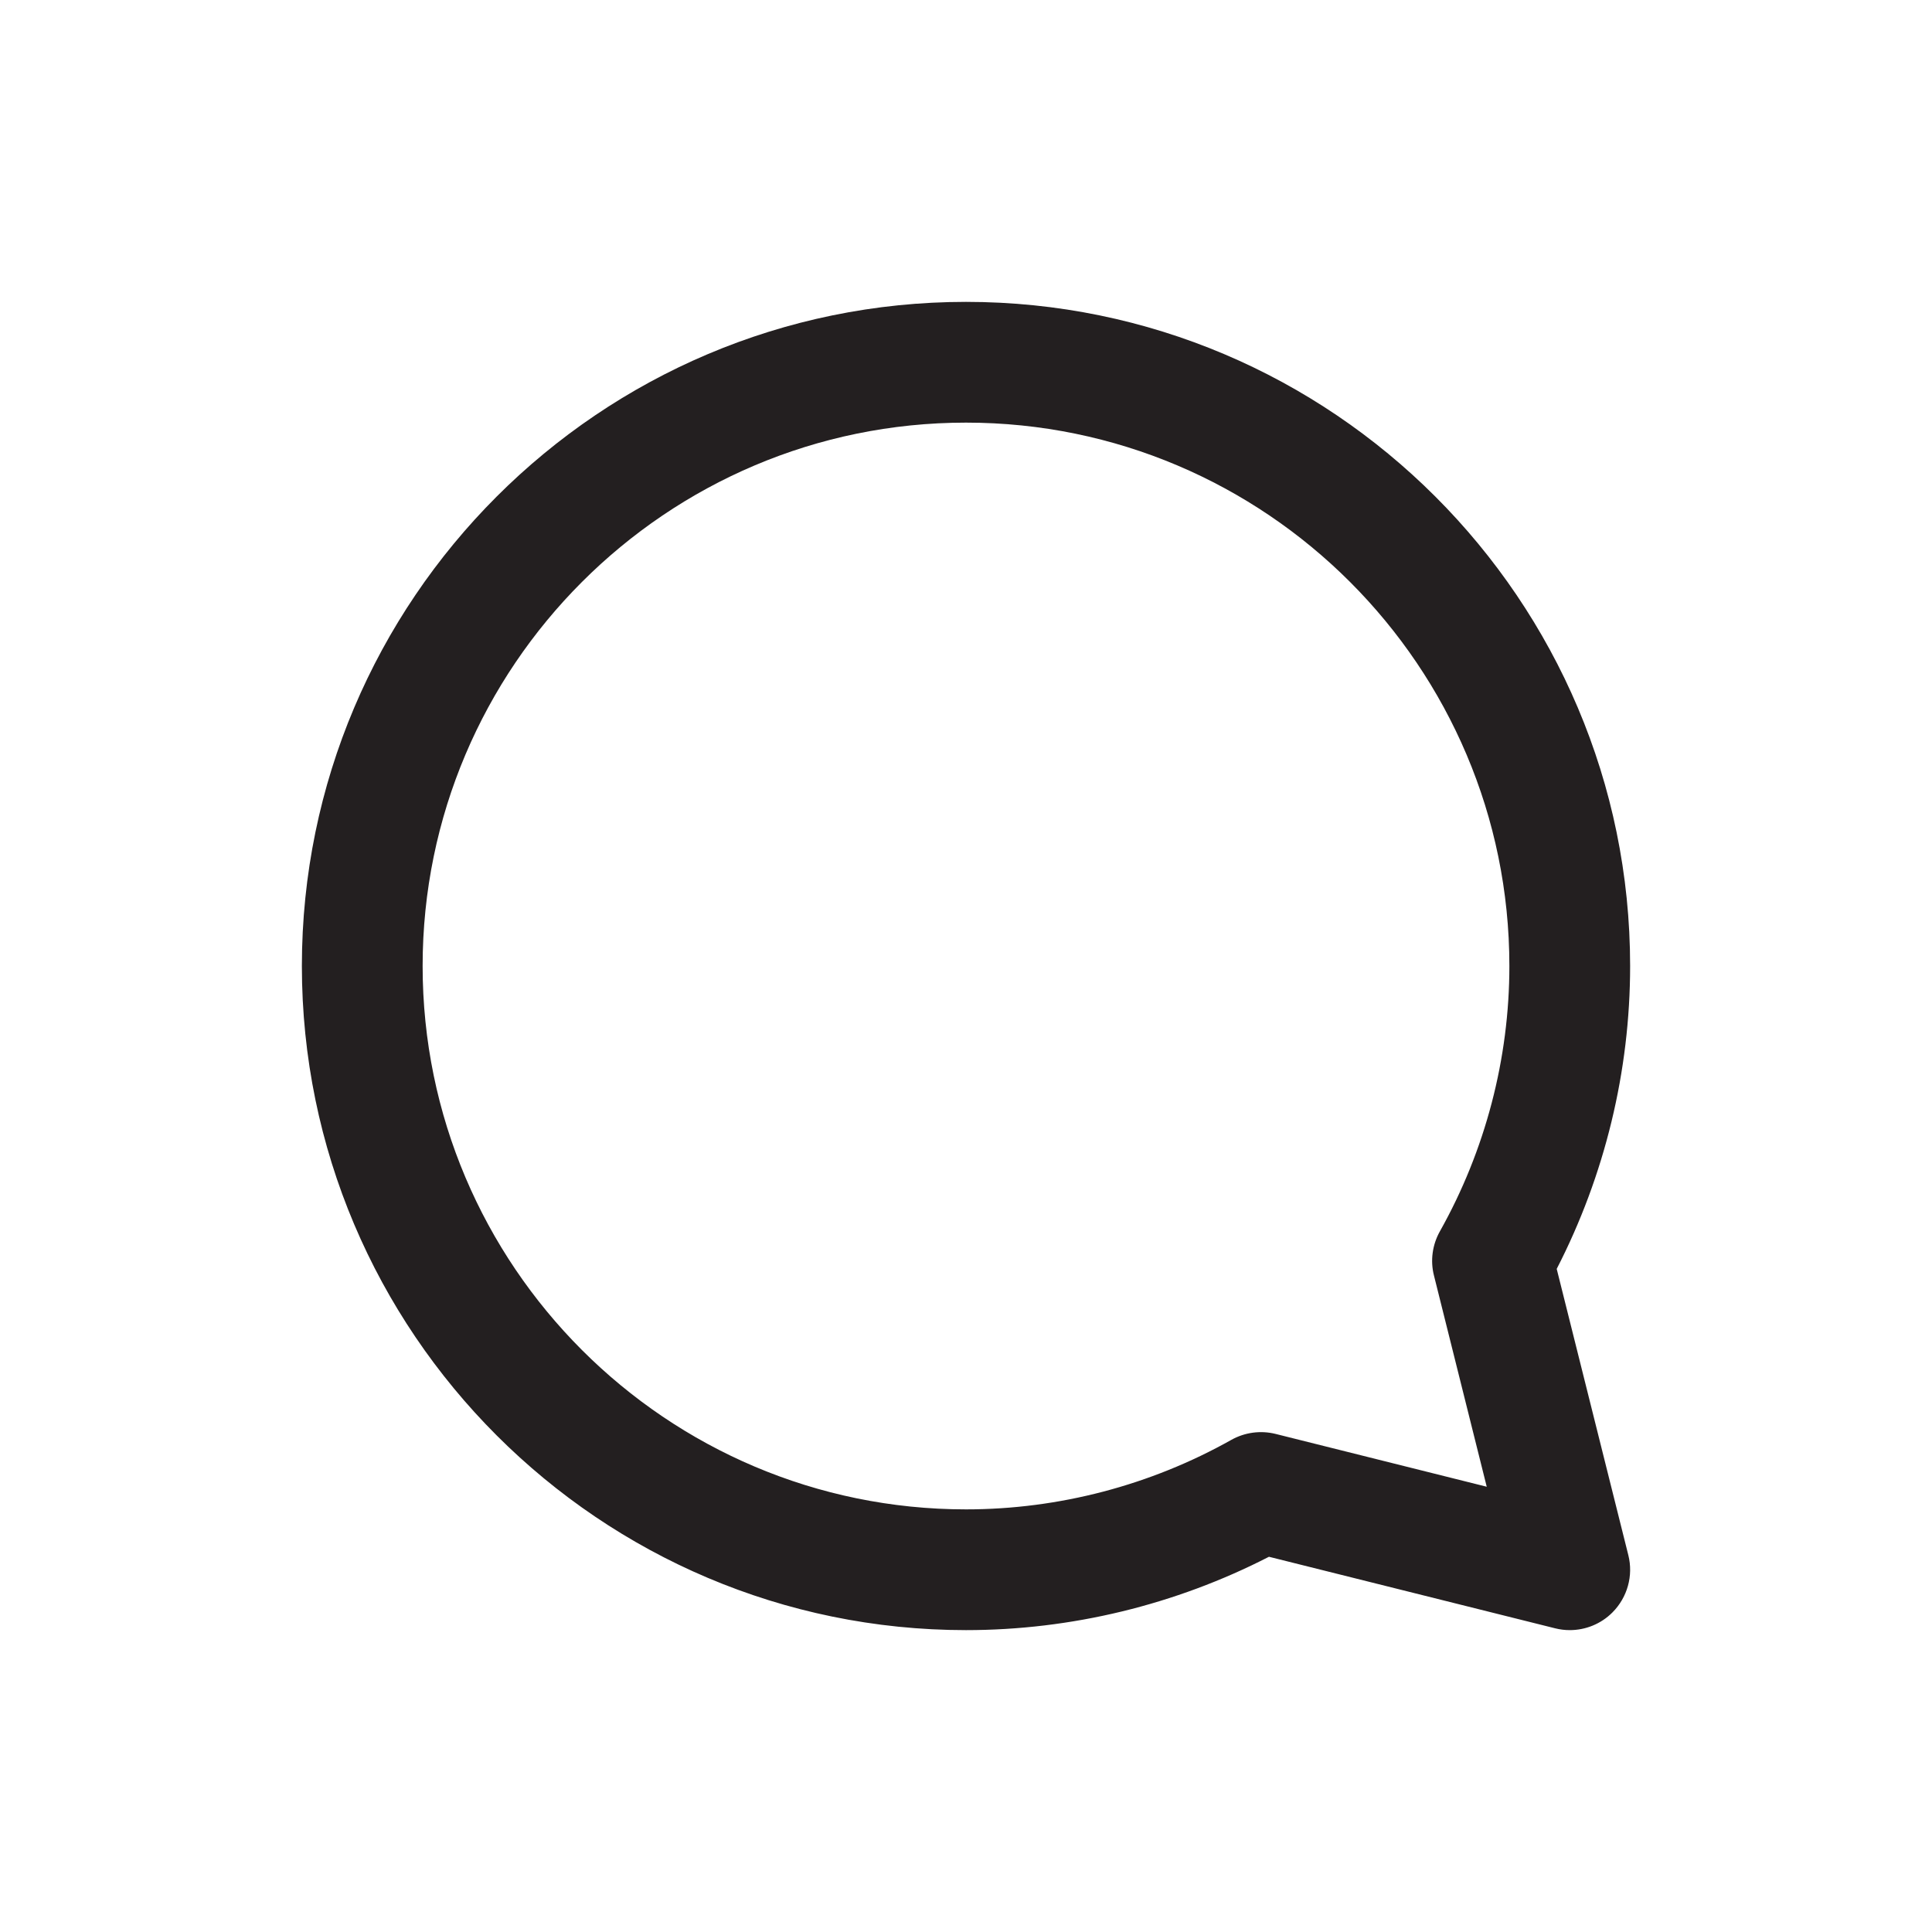
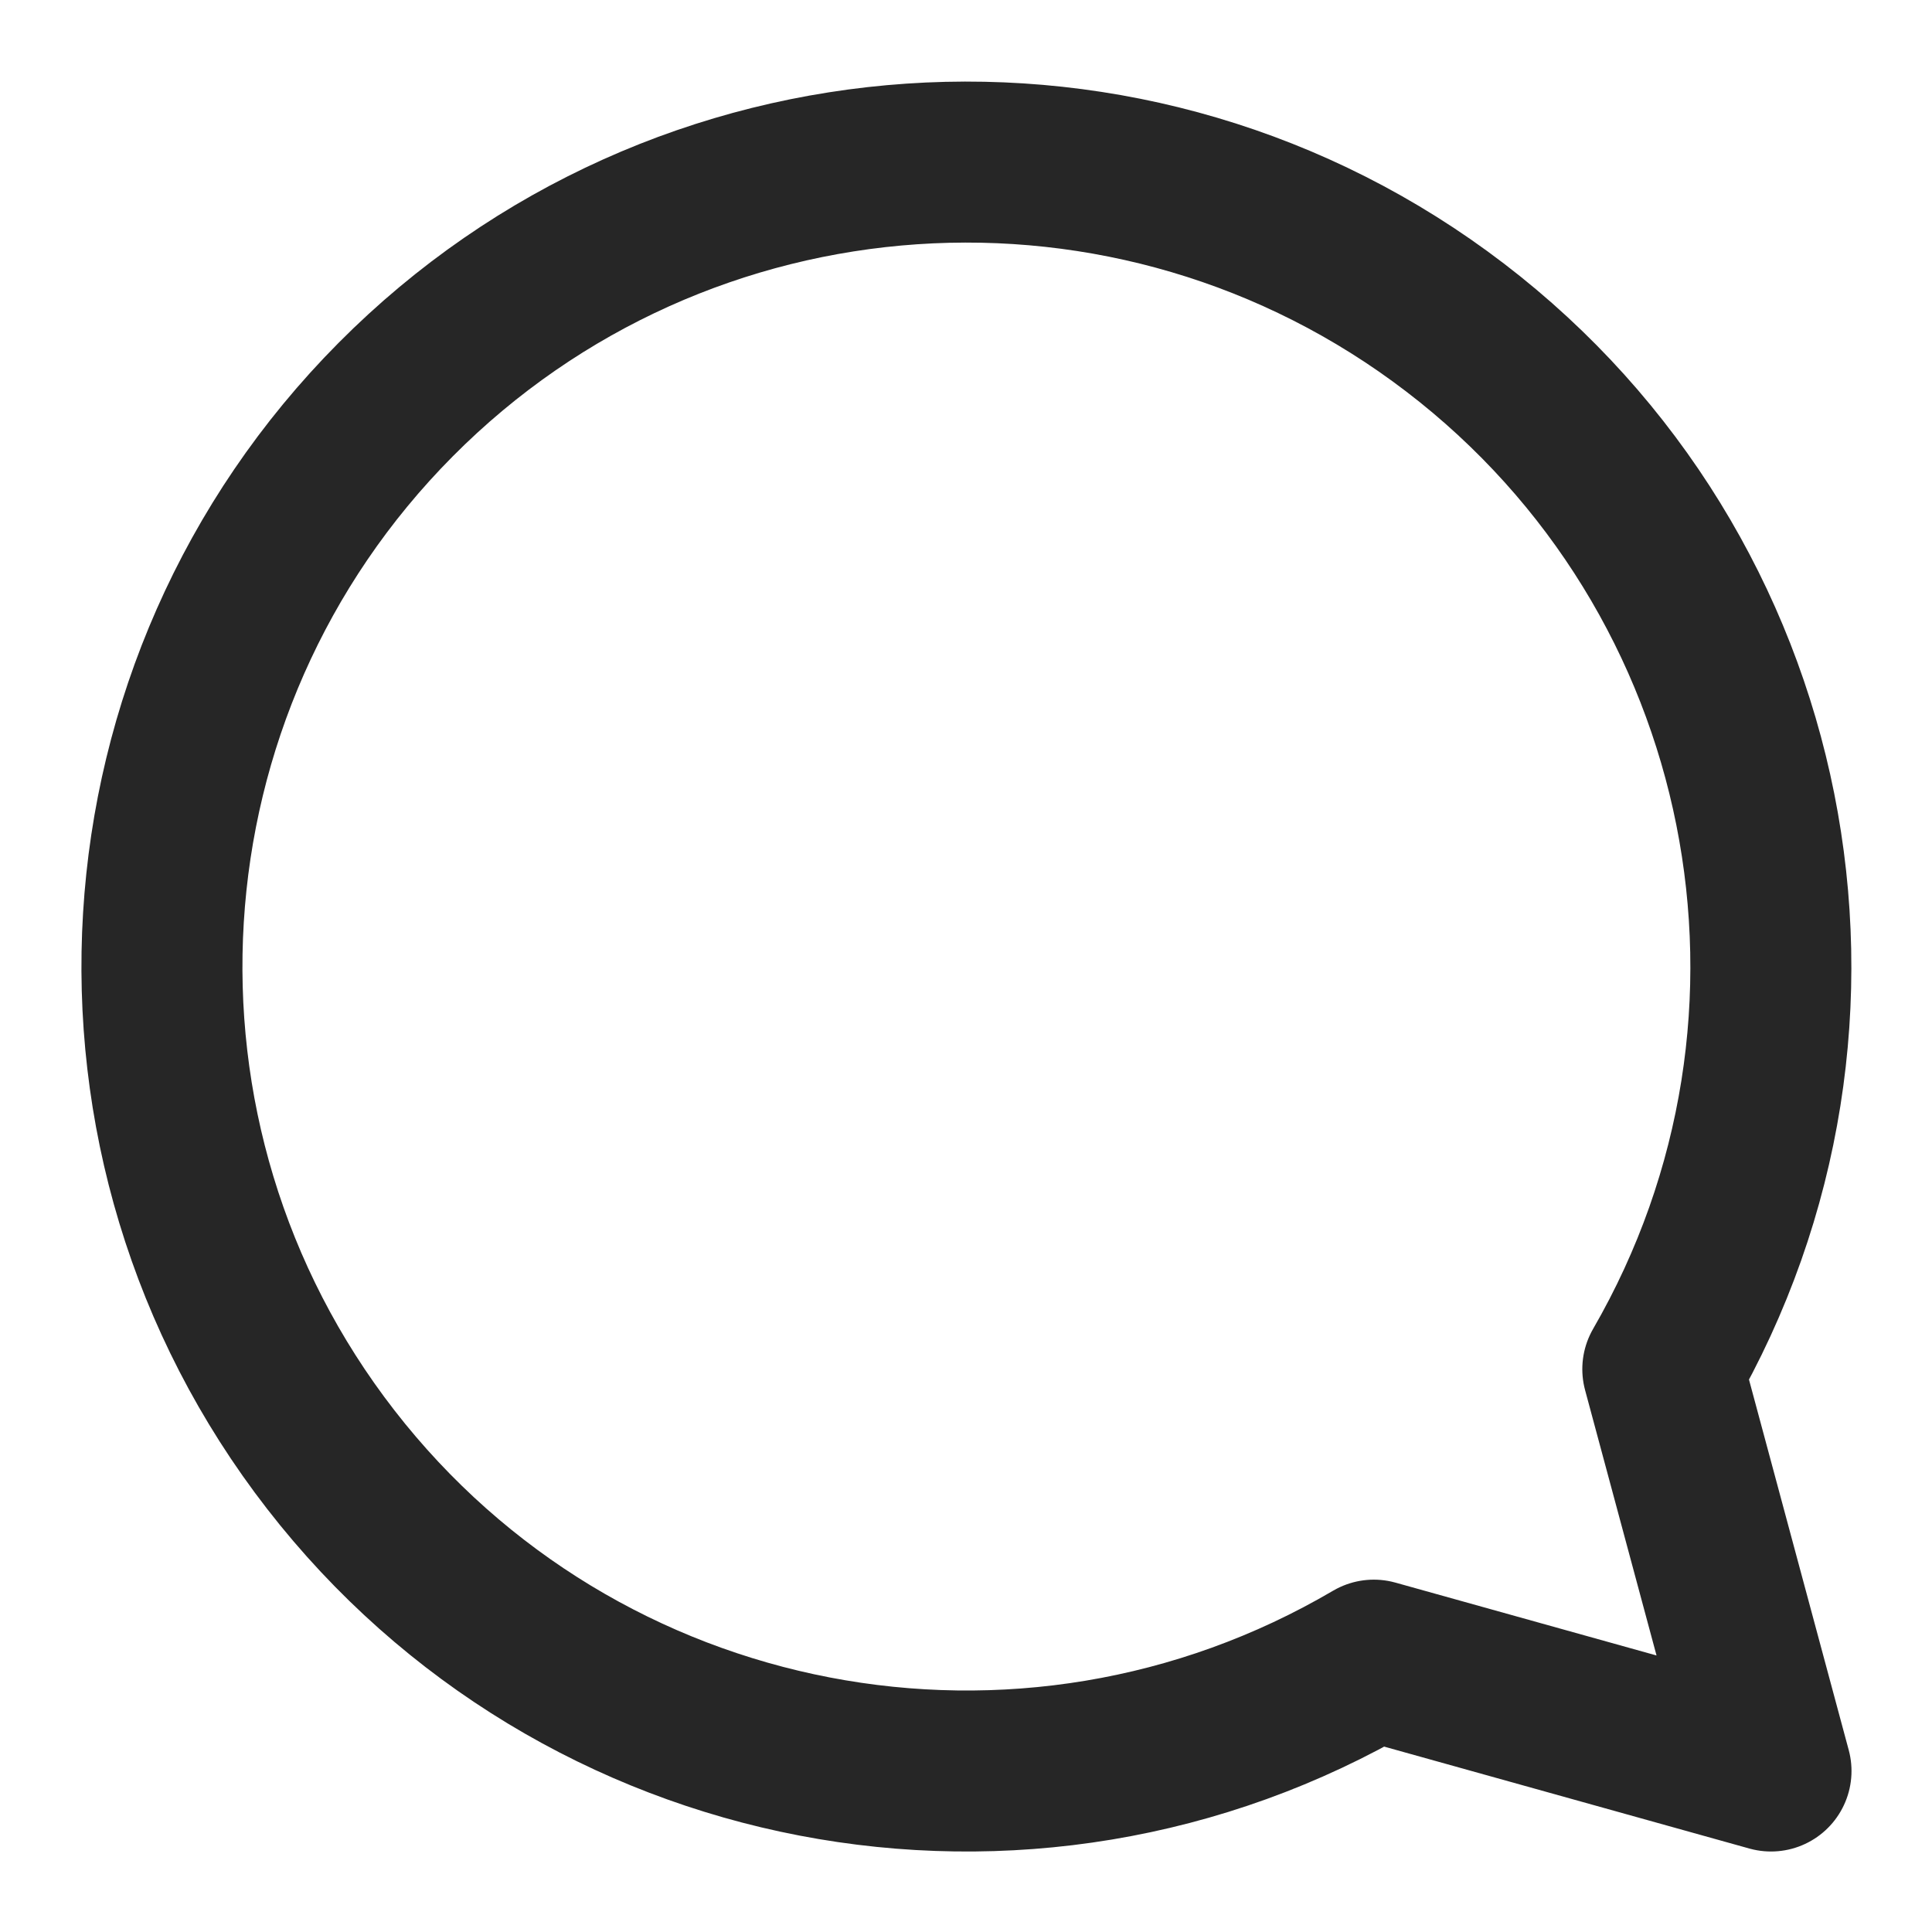
- <svg xmlns="http://www.w3.org/2000/svg" height="30px" width="30px" enable-background="new 0 0 32 32" version="1.1" viewBox="0 0 32 32" xml:space="preserve">
-   <g id="_x33_0" />
-   <g id="_x32_9" />
-   <g id="_x32_8" />
-   <g id="_x32_7" />
-   <g id="_x32_6" />
-   <g id="_x32_5" />
-   <g id="_x32_4" />
-   <g id="_x32_3" />
-   <g id="_x32_2" />
-   <g id="_x32_1" />
-   <g id="_x32_0" />
-   <g id="_x31_8">
-     <path d="M25.784,21.017C26.581,19.467,27,17.741,27,16c0-6.065-4.935-11-11-11S5,9.935,5,16s4.935,11,11,11   c1.742,0,3.468-0.419,5.018-1.215l4.74,1.185C25.838,26.99,25.919,27,26,27c0.262,0,0.518-0.103,0.707-0.293   c0.248-0.249,0.349-0.609,0.263-0.95L25.784,21.017z M23.751,21.127l0.874,3.498l-3.498-0.875   c-0.247-0.061-0.509-0.026-0.731,0.098C19.055,24.602,17.534,25,16,25c-4.963,0-9-4.038-9-9s4.037-9,9-9s9,4.038,9,9   c0,1.534-0.398,3.054-1.151,4.395C23.724,20.618,23.688,20.88,23.751,21.127z" fill="#231F20" />
-   </g>
-   <g id="_x31_7" />
-   <g id="_x31_6" />
-   <g id="_x31_5" />
-   <g id="_x31_4" />
-   <g id="_x31_3" />
-   <g id="_x31_2" />
-   <g id="_x31_1" />
-   <g id="_x31_0" />
-   <g id="_x39_" />
-   <g id="_x38_" />
-   <g id="_x37_" />
-   <g id="_x36_" />
-   <g id="_x35_" />
-   <g id="_x34_" />
-   <g id="_x33_" />
-   <g id="_x32_" />
-   <g id="_x31_" />
-   <g id="Guides" />
+ <svg aria-label="Comment" class="_ab6-" color="#262626" fill="#262626" height="24" role="img" viewBox="0 0 24 24" width="24">
+   <path d="M20.656 17.008a9.993 9.993 0 1 0-3.59 3.615L22 22Z" fill="none" stroke="currentColor" stroke-linejoin="round" stroke-width="2" />
</svg>
